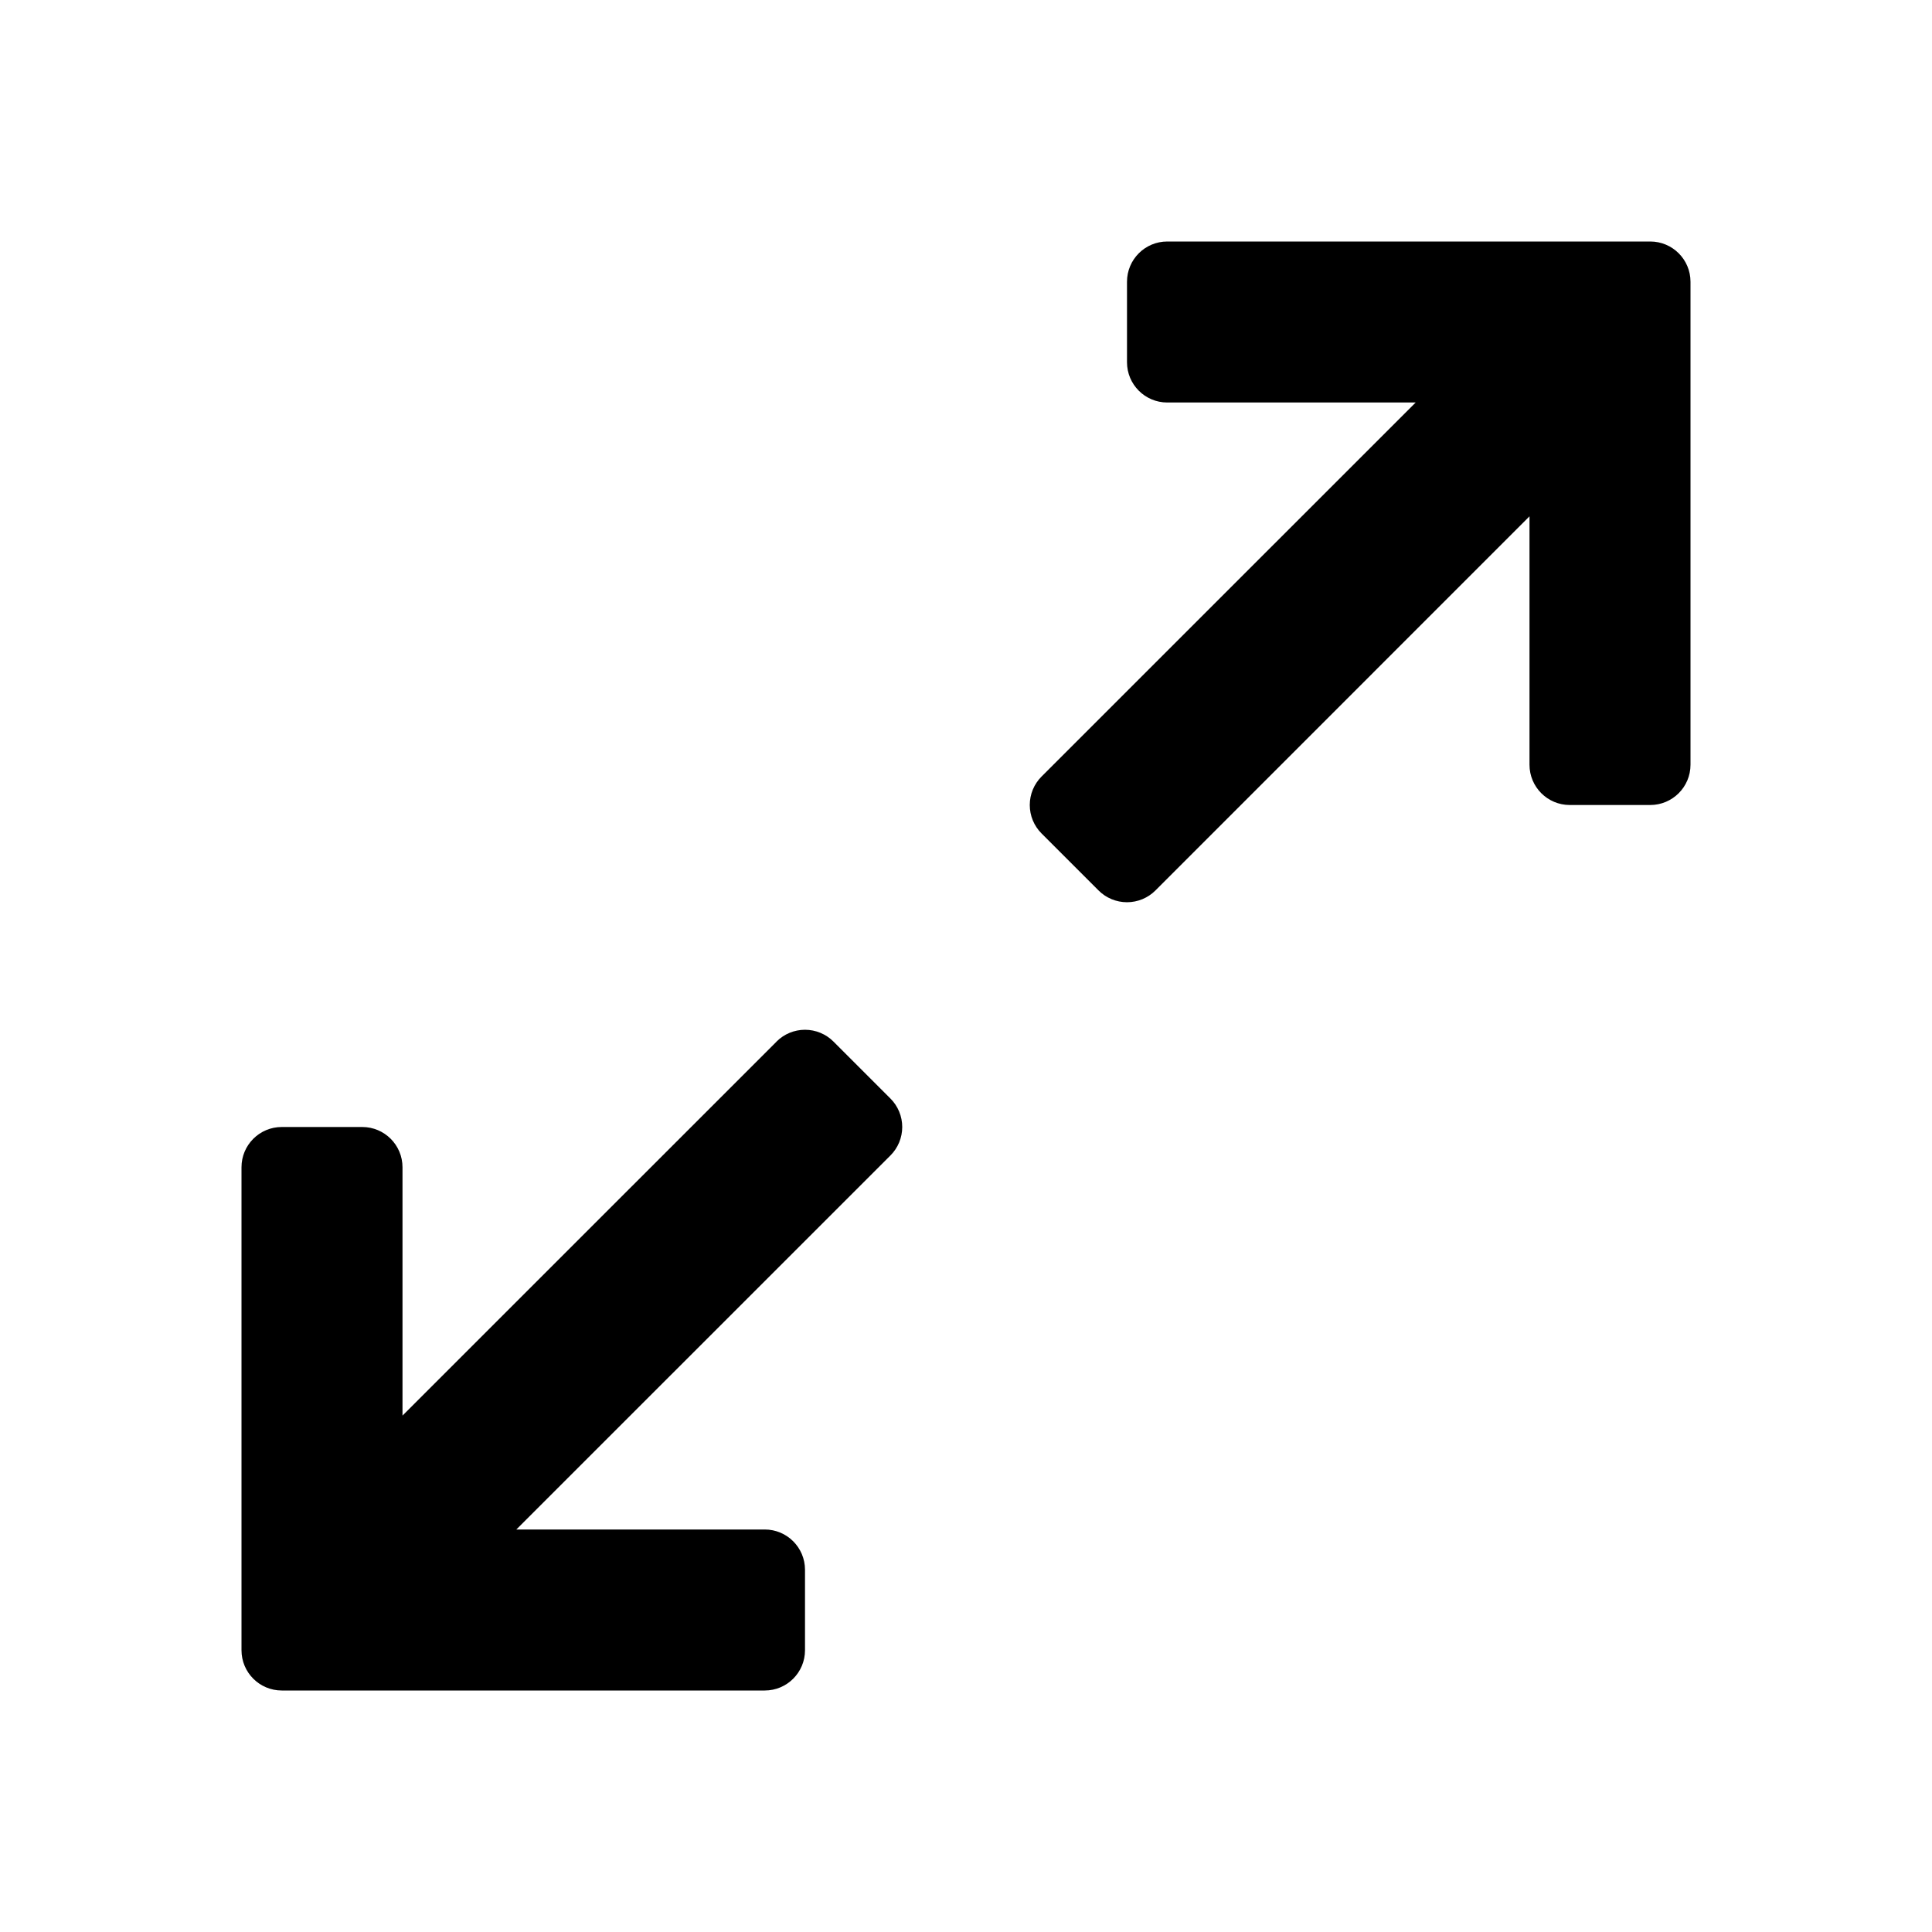
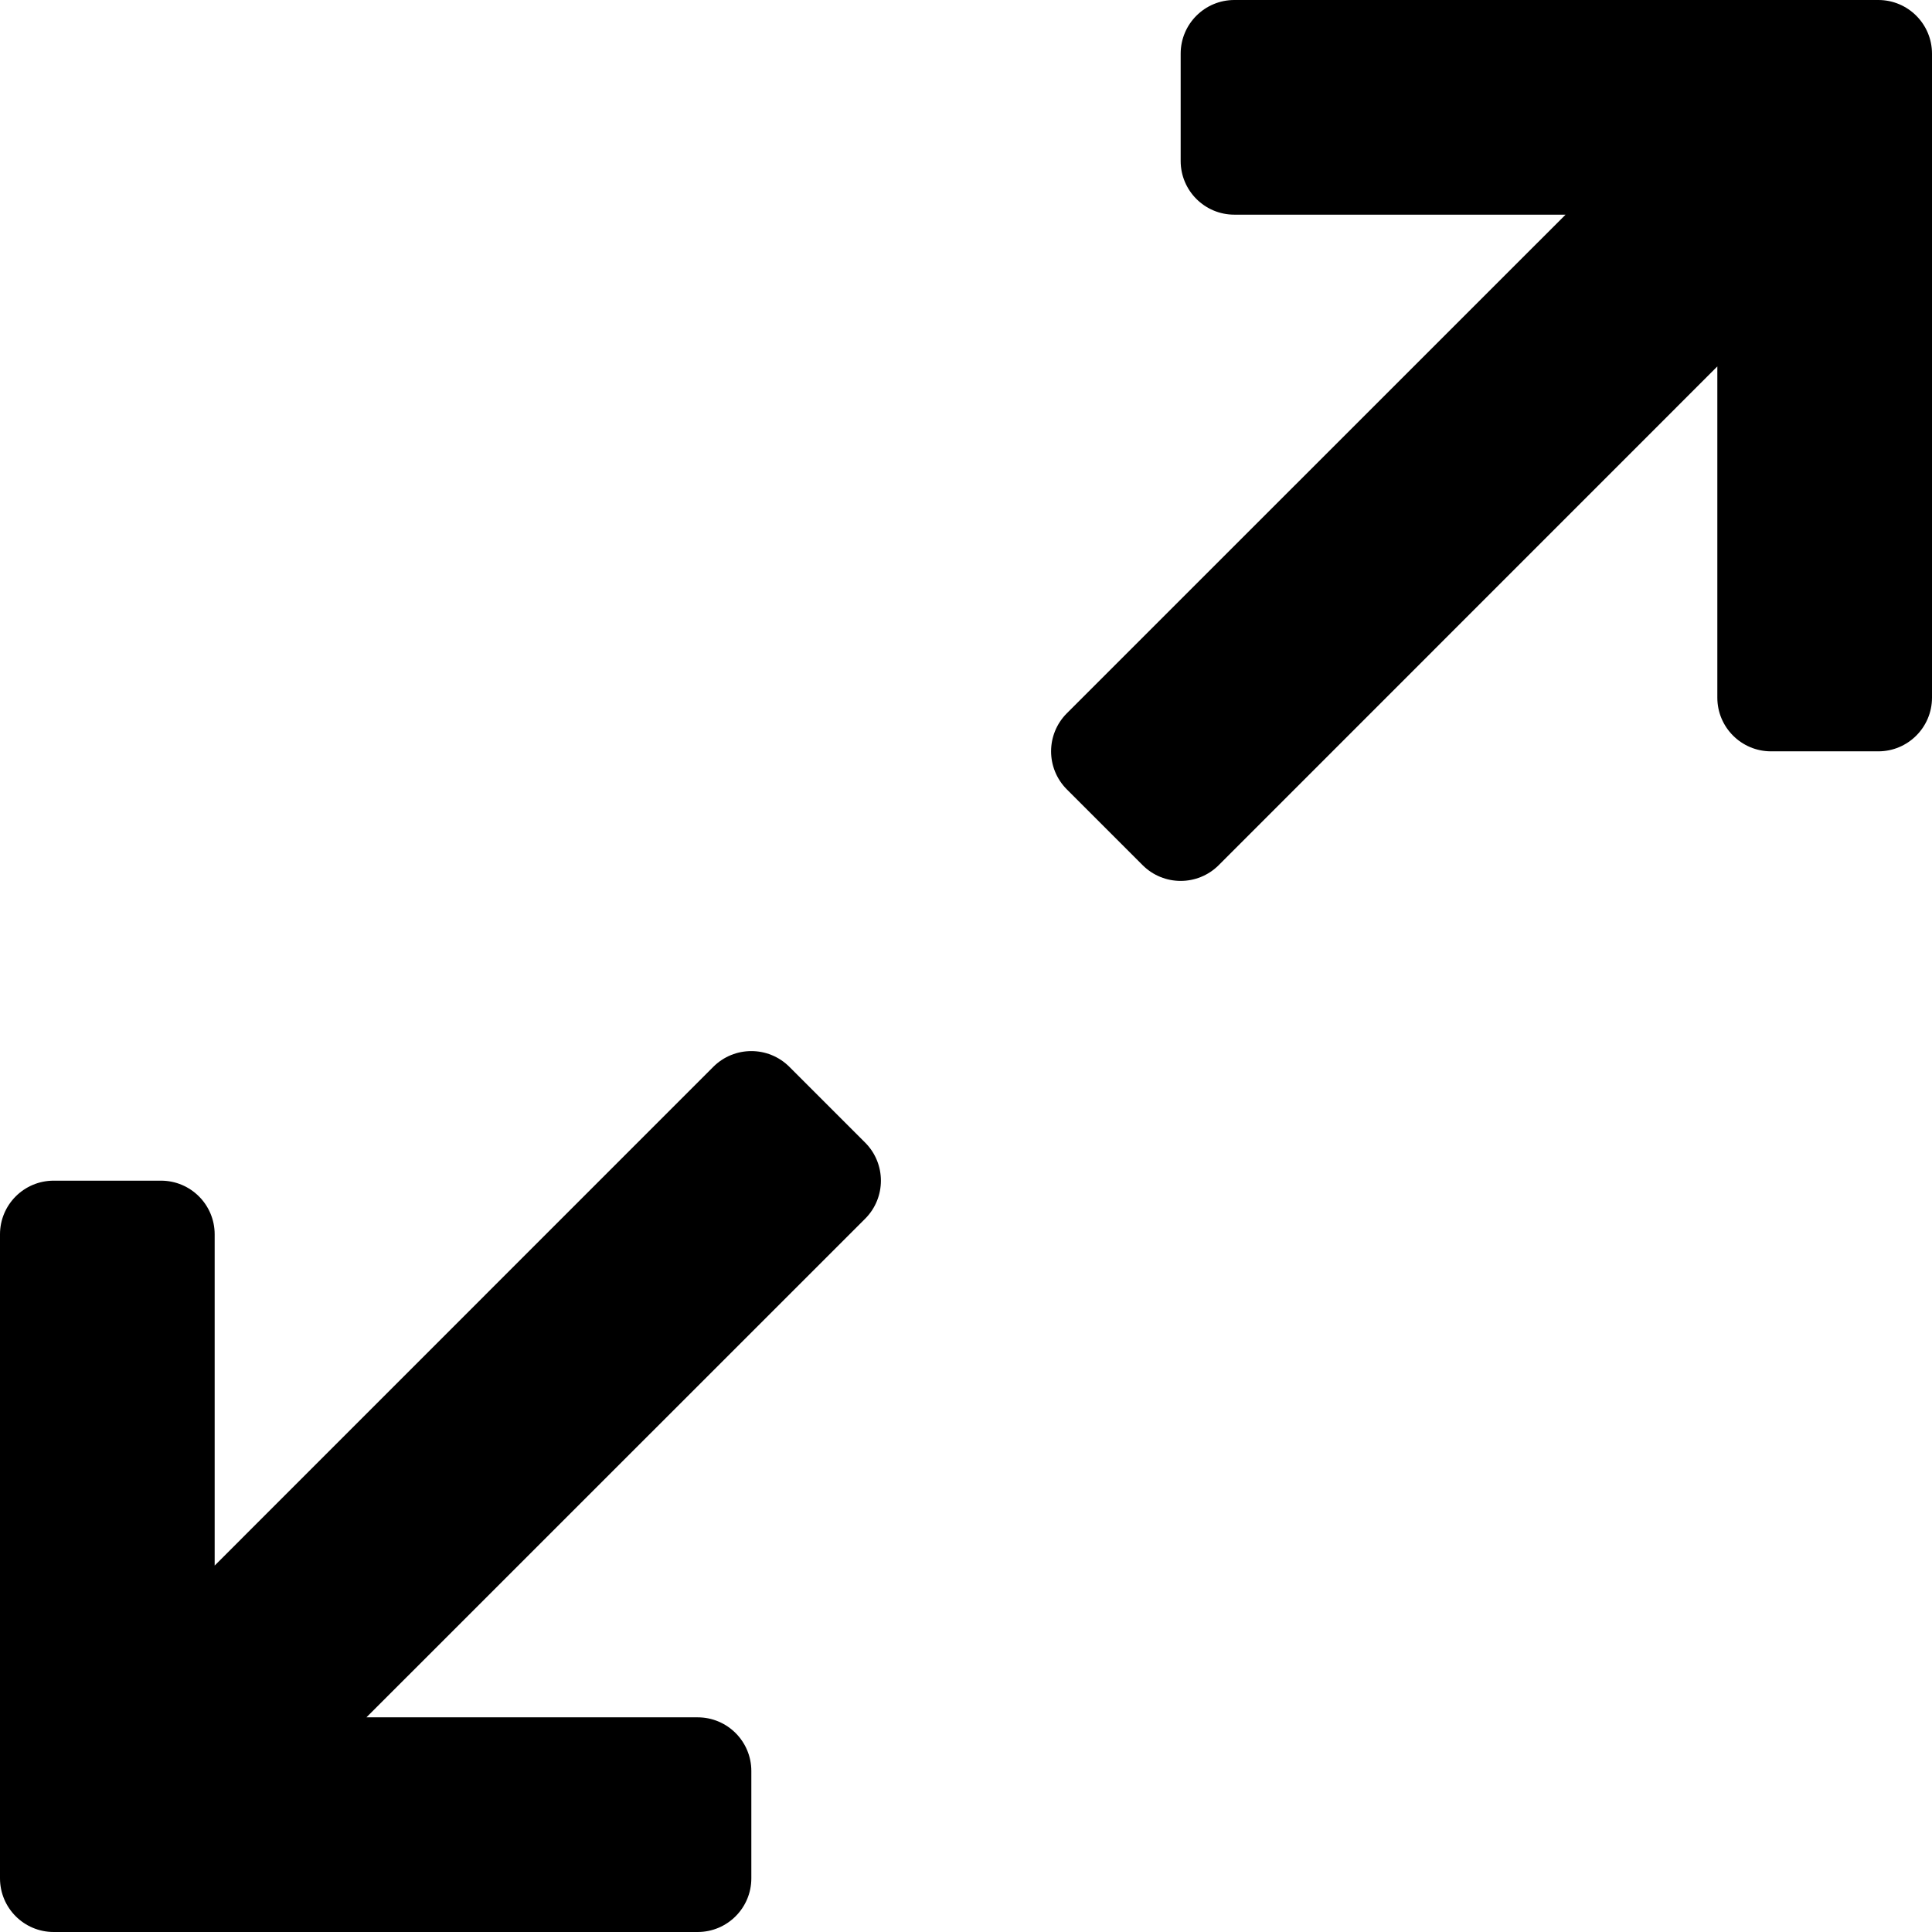
- <svg aria-label="fullscreen" viewBox="0 0 24 24">
-   <path fill-rule="evenodd" clip-rule="evenodd" d="M14.5 3h6a.5.5 0 0 1 .5.5v6a.5.5 0 0 1-.5.5h-1a.5.5 0 0 1-.5-.5V6.414l-4.646 4.647a.5.5 0 0 1-.708 0l-.707-.707a.5.5 0 0 1 0-.708L17.586 5H14.5a.5.5 0 0 1-.5-.5v-1a.5.5 0 0 1 .5-.5zm-4.854 9.94L5 17.585V14.5a.5.5 0 0 0-.5-.5h-1a.5.5 0 0 0-.5.5v6a.5.5 0 0 0 .5.5h6a.5.5 0 0 0 .5-.5v-1a.5.5 0 0 0-.5-.5H6.414l4.647-4.646a.5.5 0 0 0 0-.708l-.707-.707a.5.5 0 0 0-.708 0z" />
+ <svg xmlns="http://www.w3.org/2000/svg" aria-label="fullscreen" viewBox="0 0 18 18">
+   <path d="M11.5 0H17.5C17.776 0 18 0.224 18 0.5V6.5C18 6.776 17.776 7 17.5 7H16.5C16.224 7 16 6.776 16 6.5V3.414L11.354 8.061C11.158 8.256 10.842 8.256 10.646 8.061L9.939 7.354C9.744 7.158 9.744 6.842 9.939 6.646L14.586 2H11.5C11.224 2 11 1.776 11 1.5V0.5C11 0.224 11.224 0 11.5 0Z" />
+   <path d="M6.646 9.939L2 14.586V11.5C2 11.224 1.776 11 1.5 11H0.5C0.224 11 0 11.224 0 11.5V17.5C0 17.776 0.224 18 0.5 18H6.5C6.776 18 7 17.776 7 17.5V16.5C7 16.224 6.776 16 6.5 16H3.414L8.061 11.354C8.256 11.158 8.256 10.842 8.061 10.646L7.354 9.939C7.158 9.744 6.842 9.744 6.646 9.939Z" />
</svg>
